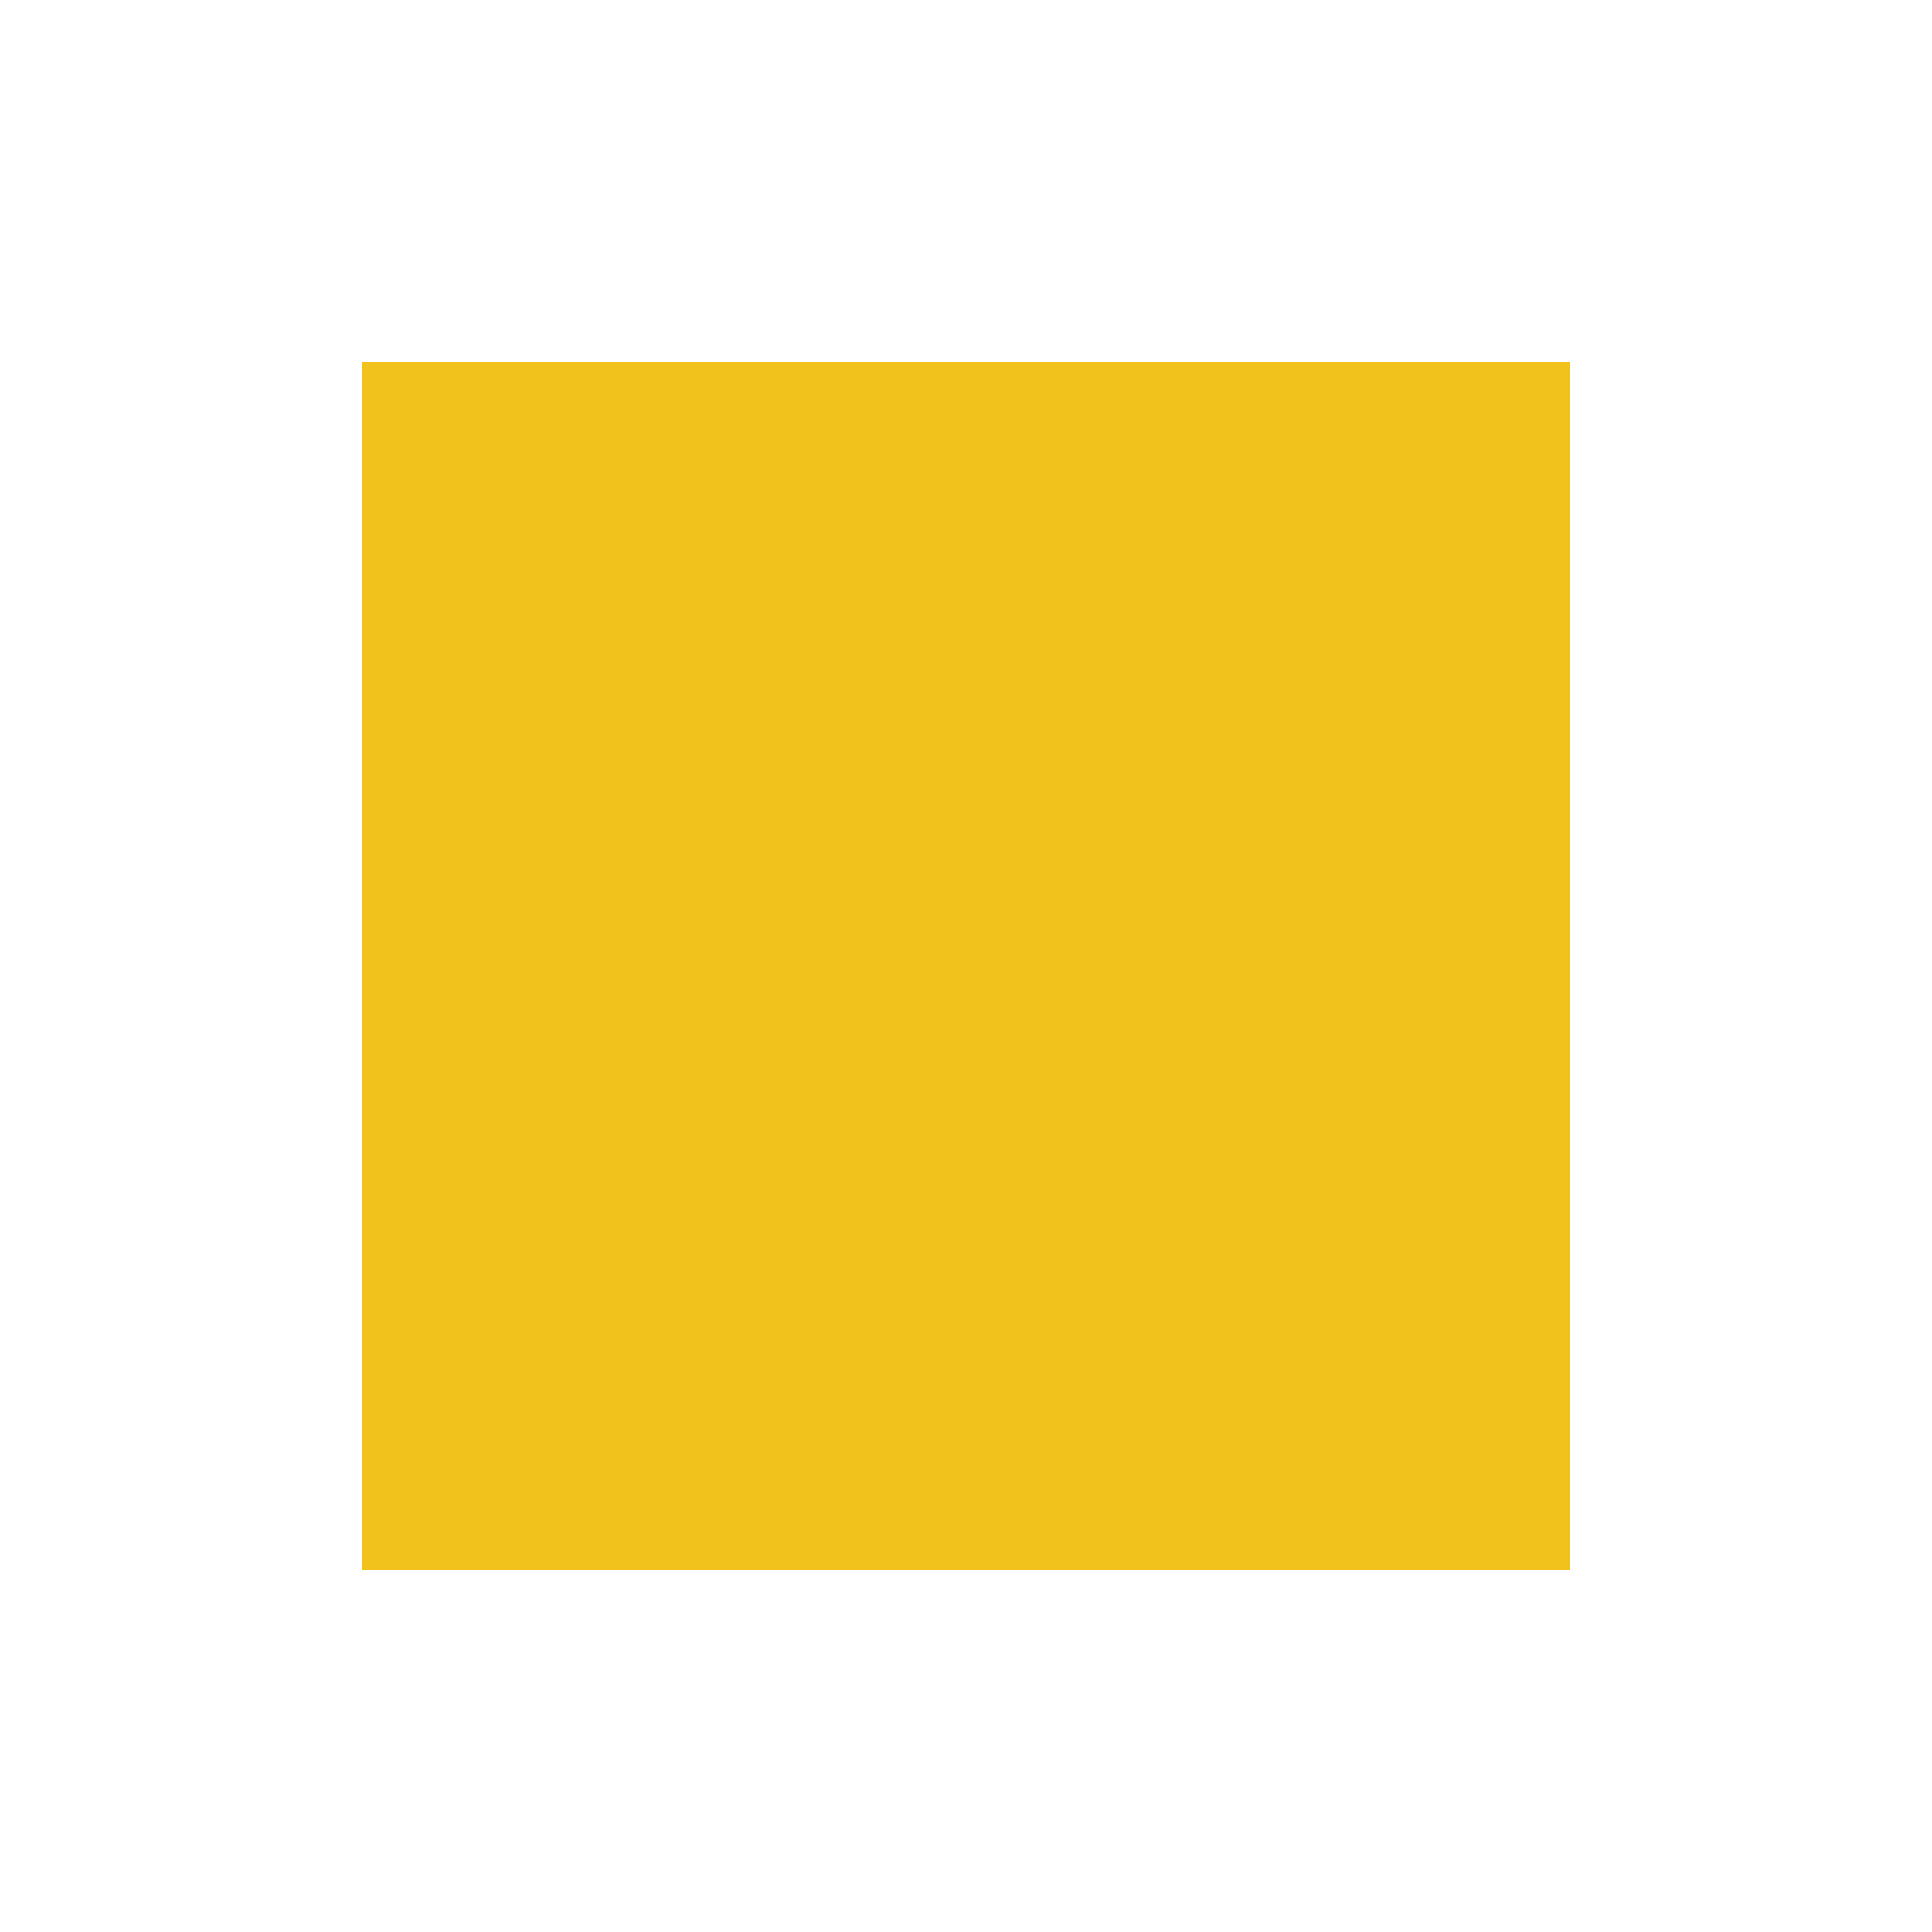
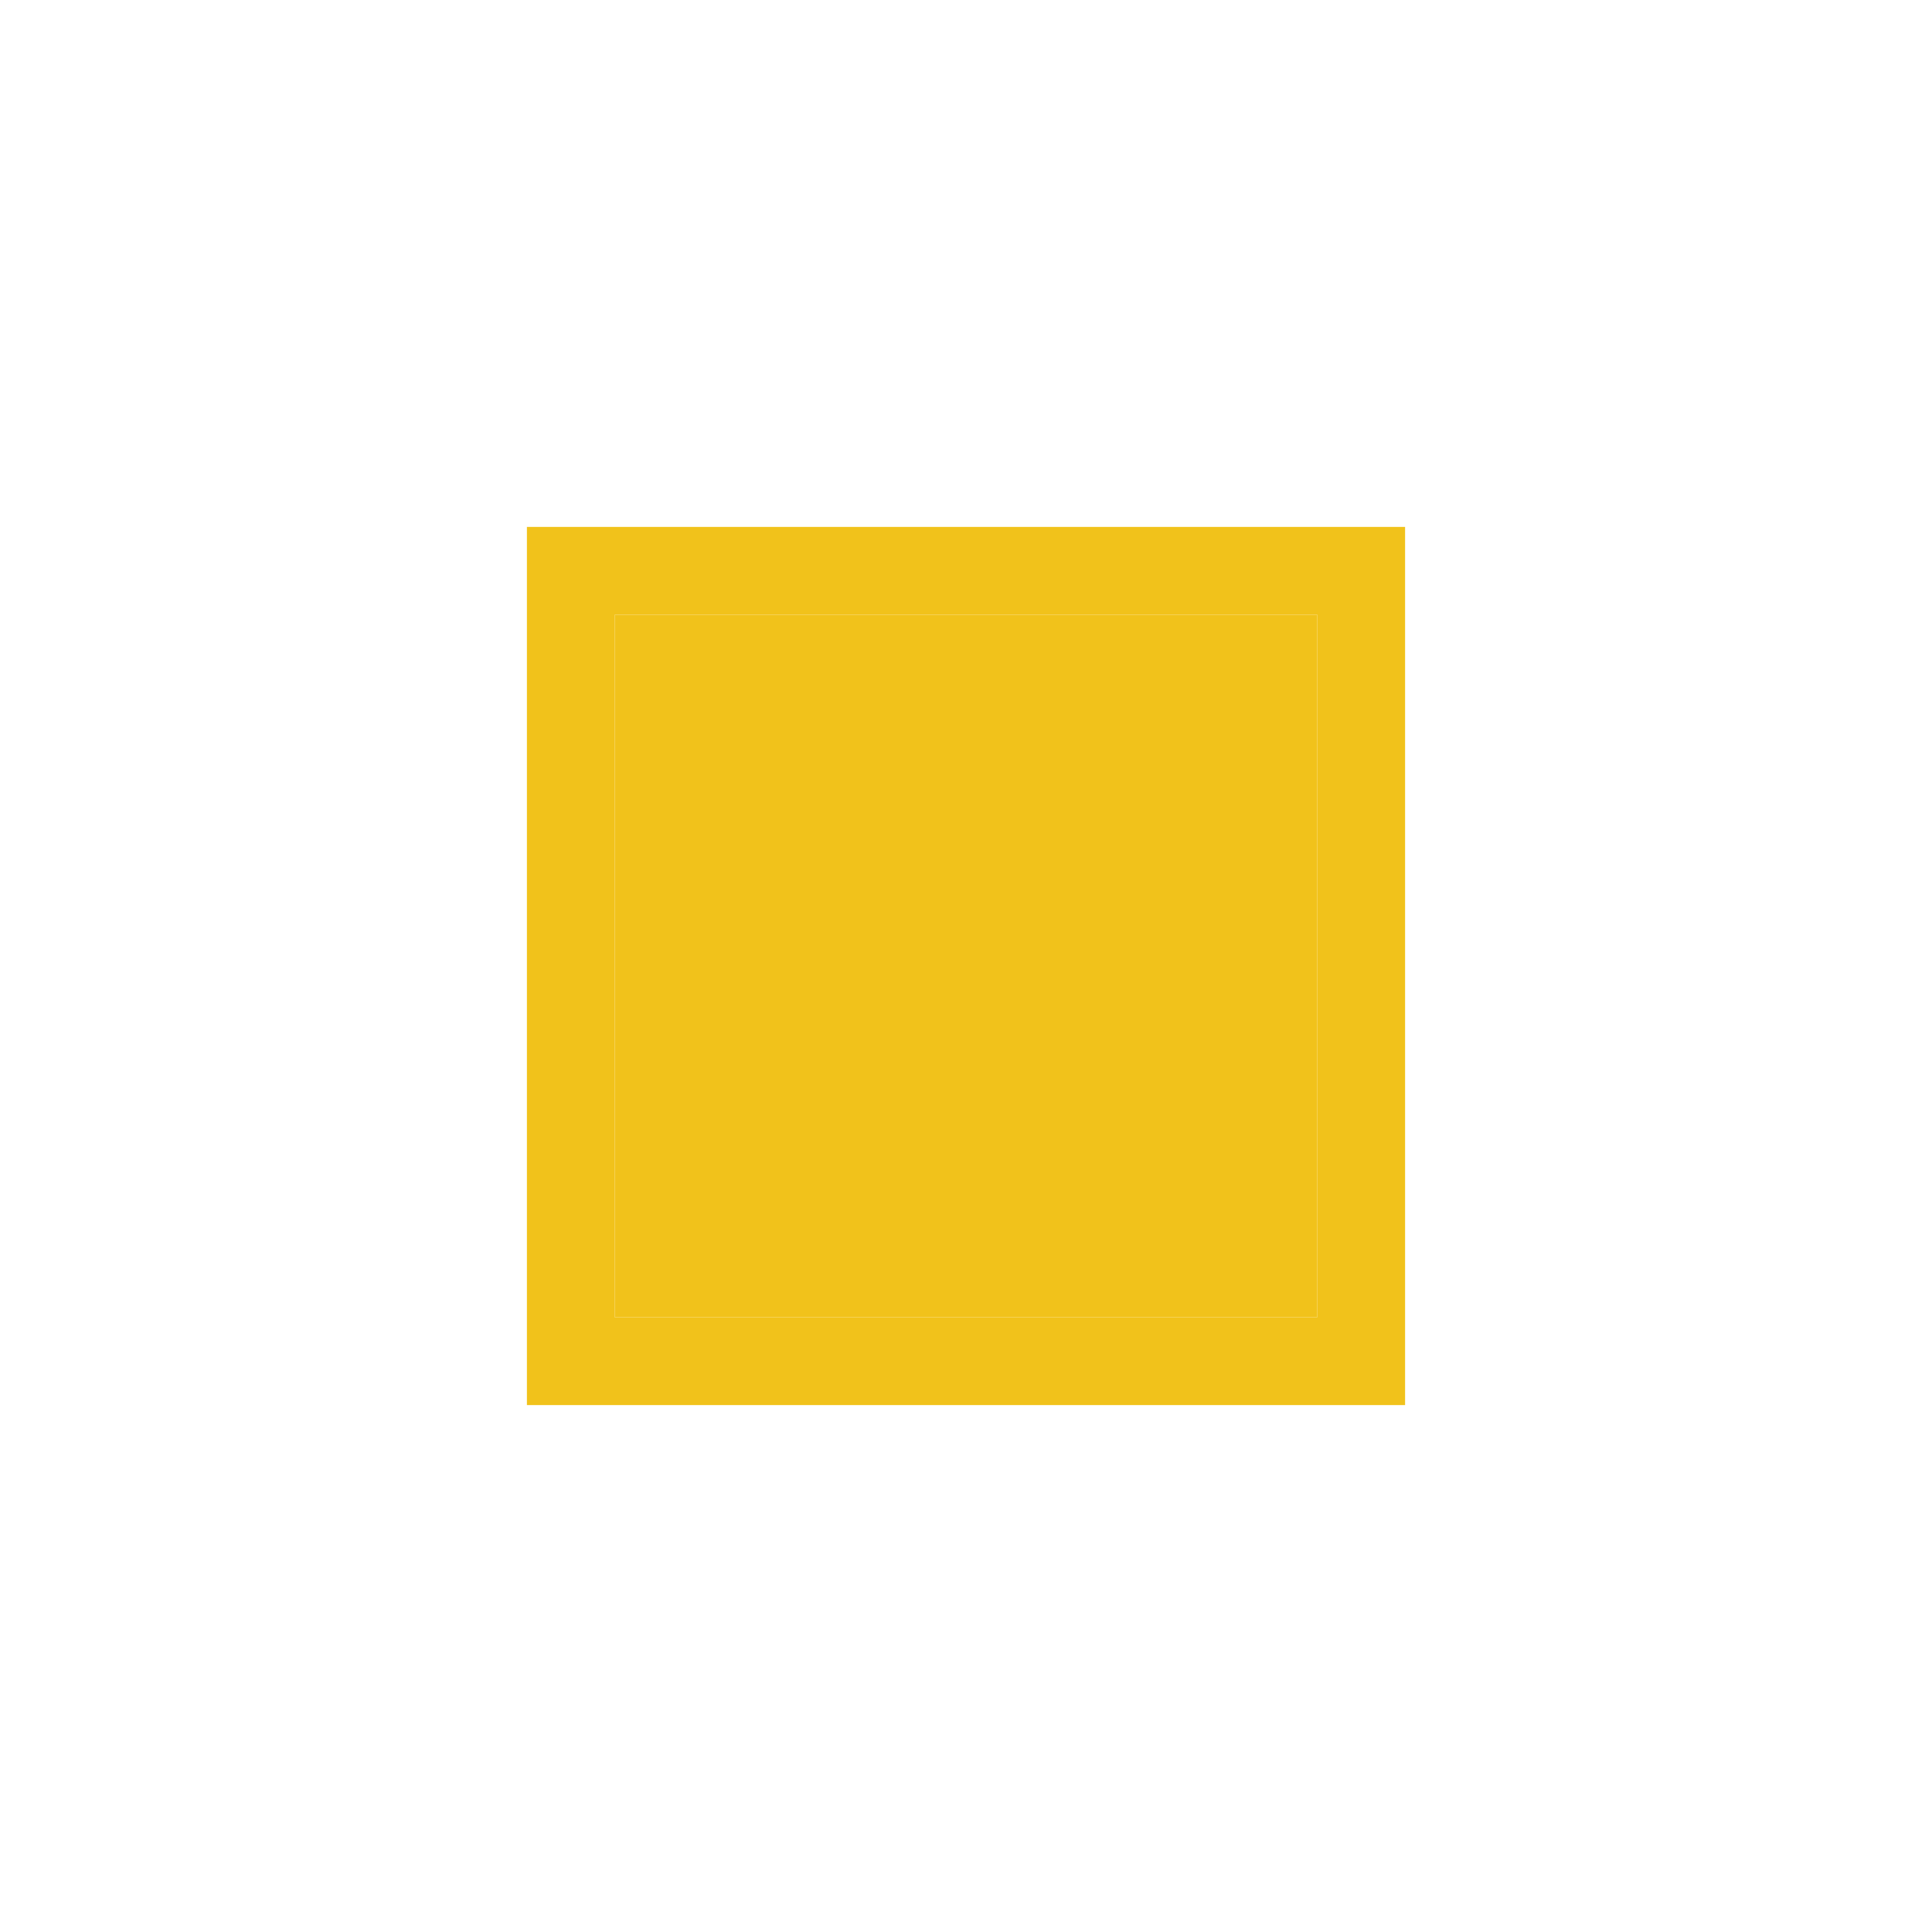
- <svg xmlns="http://www.w3.org/2000/svg" width="16" height="16" viewBox="0 0 16 16" fill="none">
+ <svg xmlns="http://www.w3.org/2000/svg" width="16" height="16" viewBox="-3 -3 22 22" fill="none">
  <path d="M12 4H4V12H12V4Z" fill="#F1C21B" />
  <path d="M12 4V12H4V4H12ZM13 3H3V13H13V3Z" fill="#F1C21B" />
</svg>
